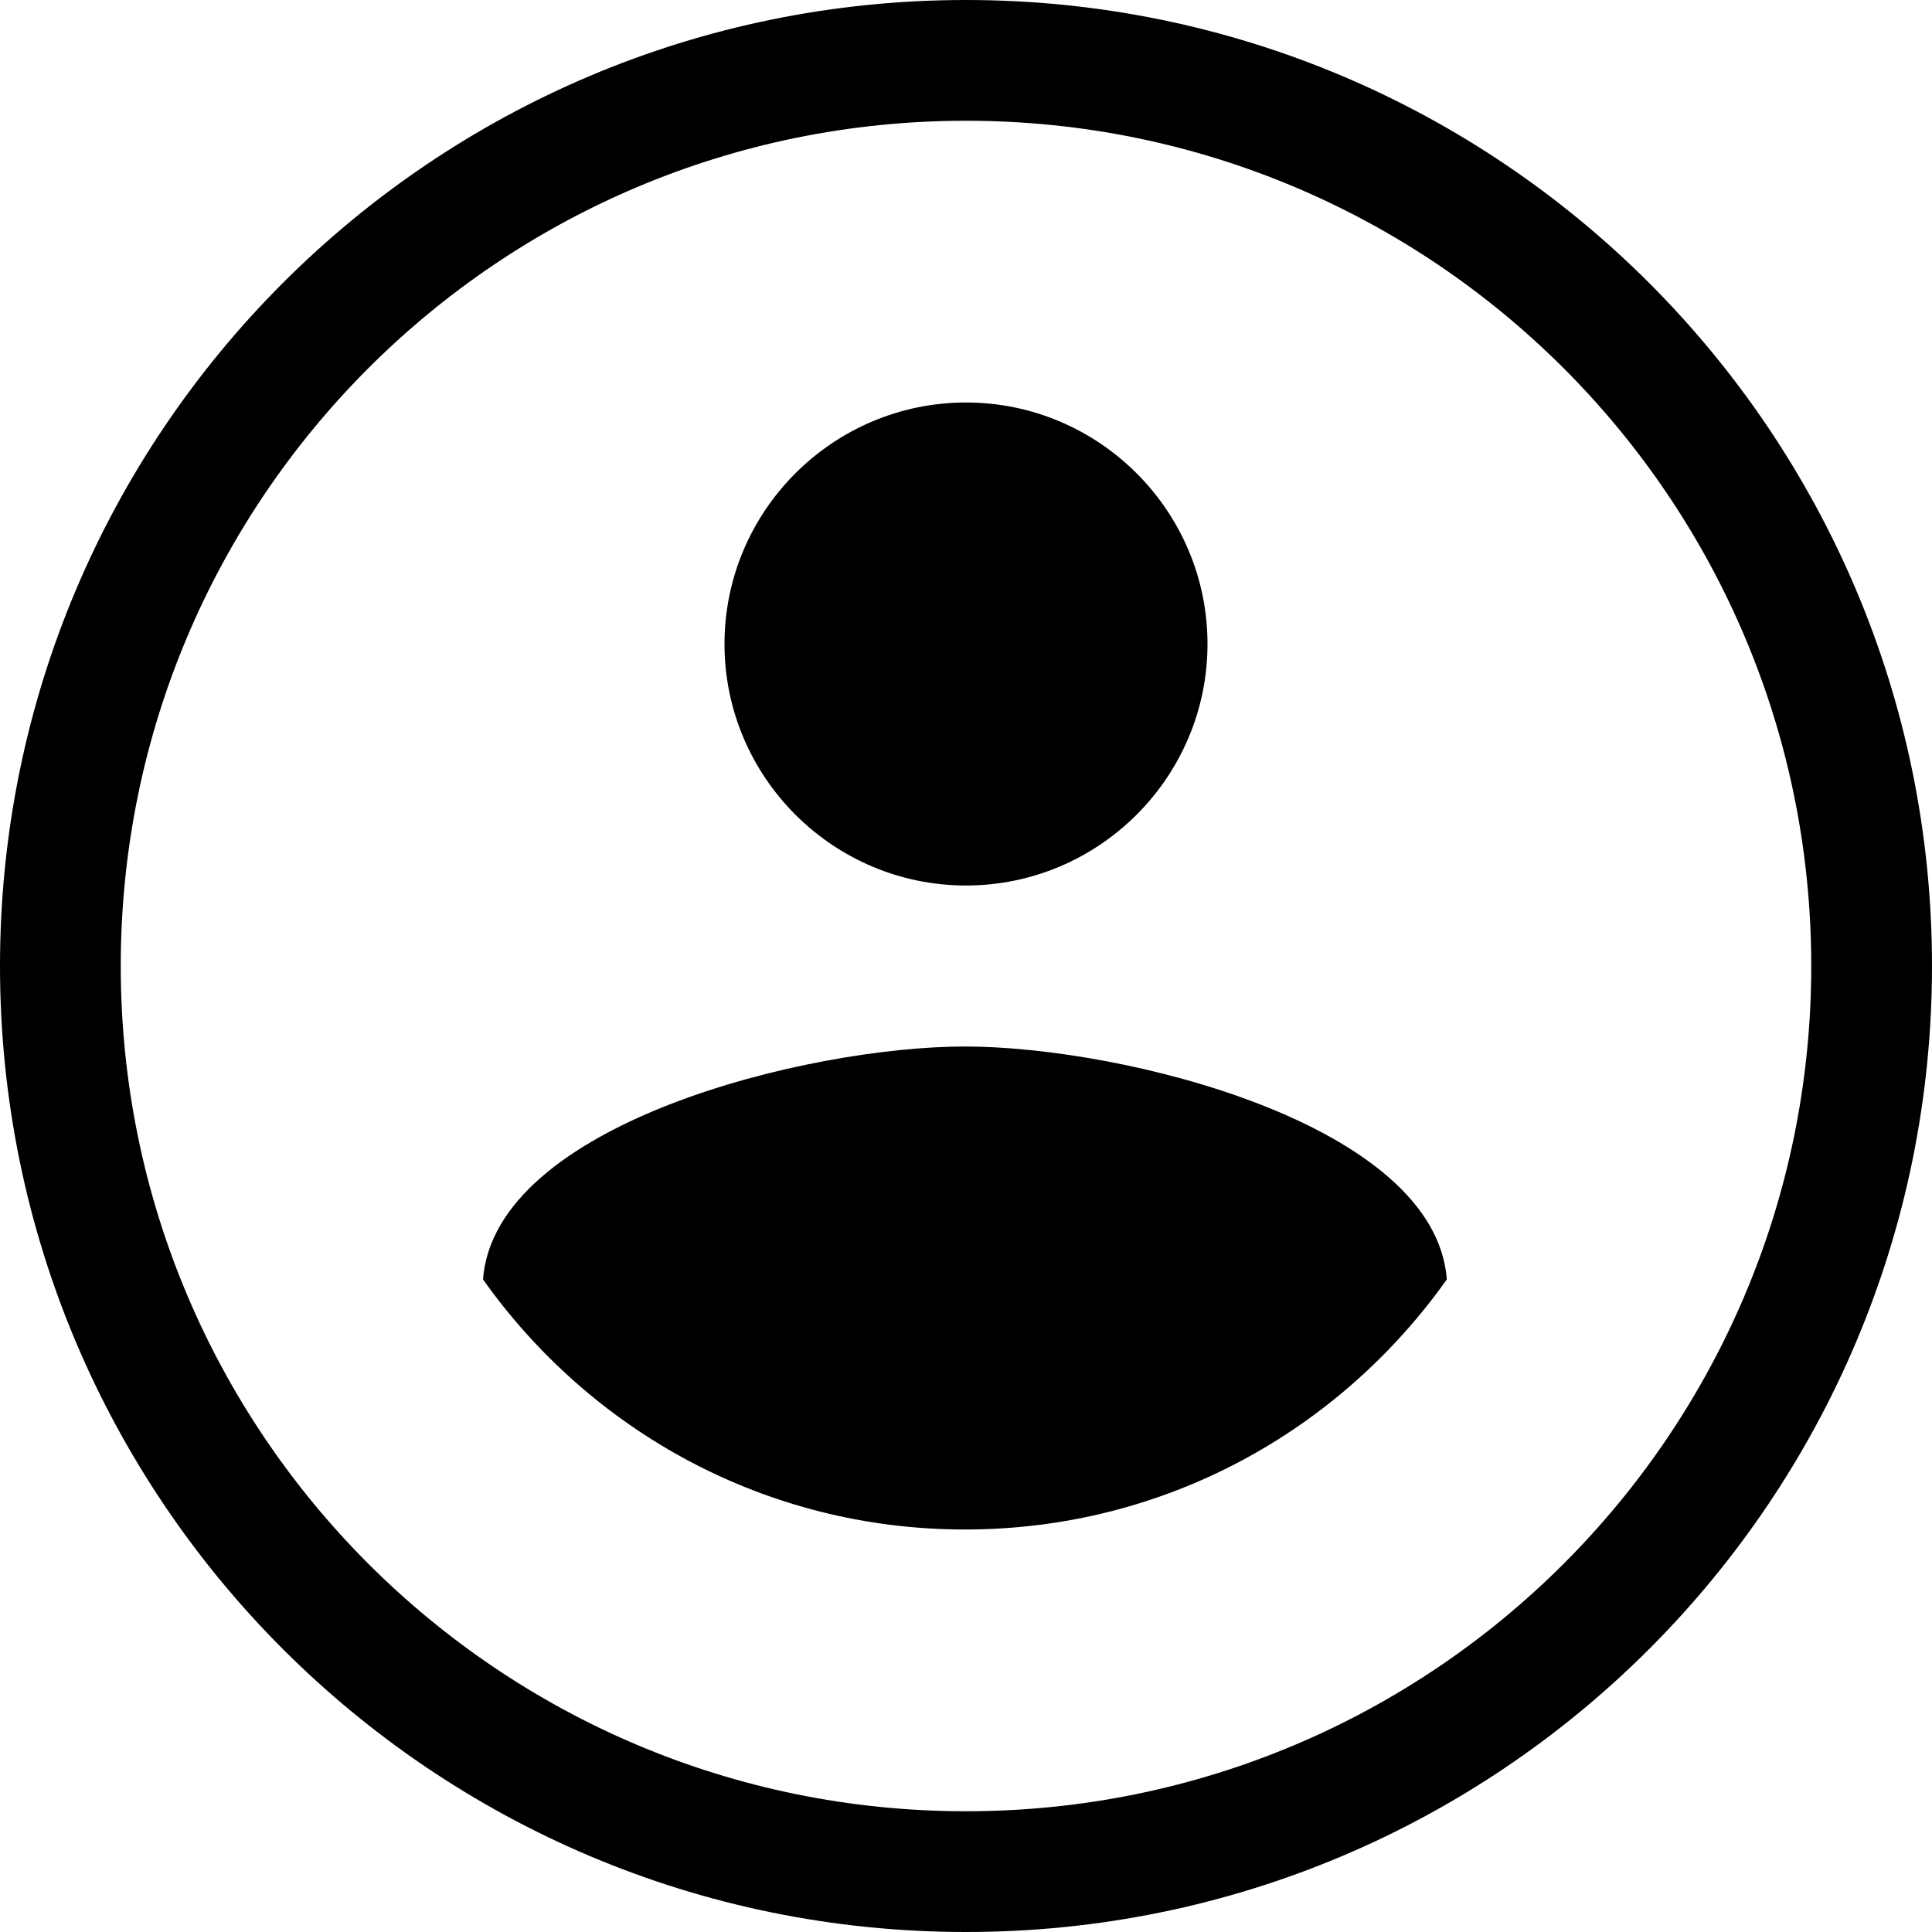
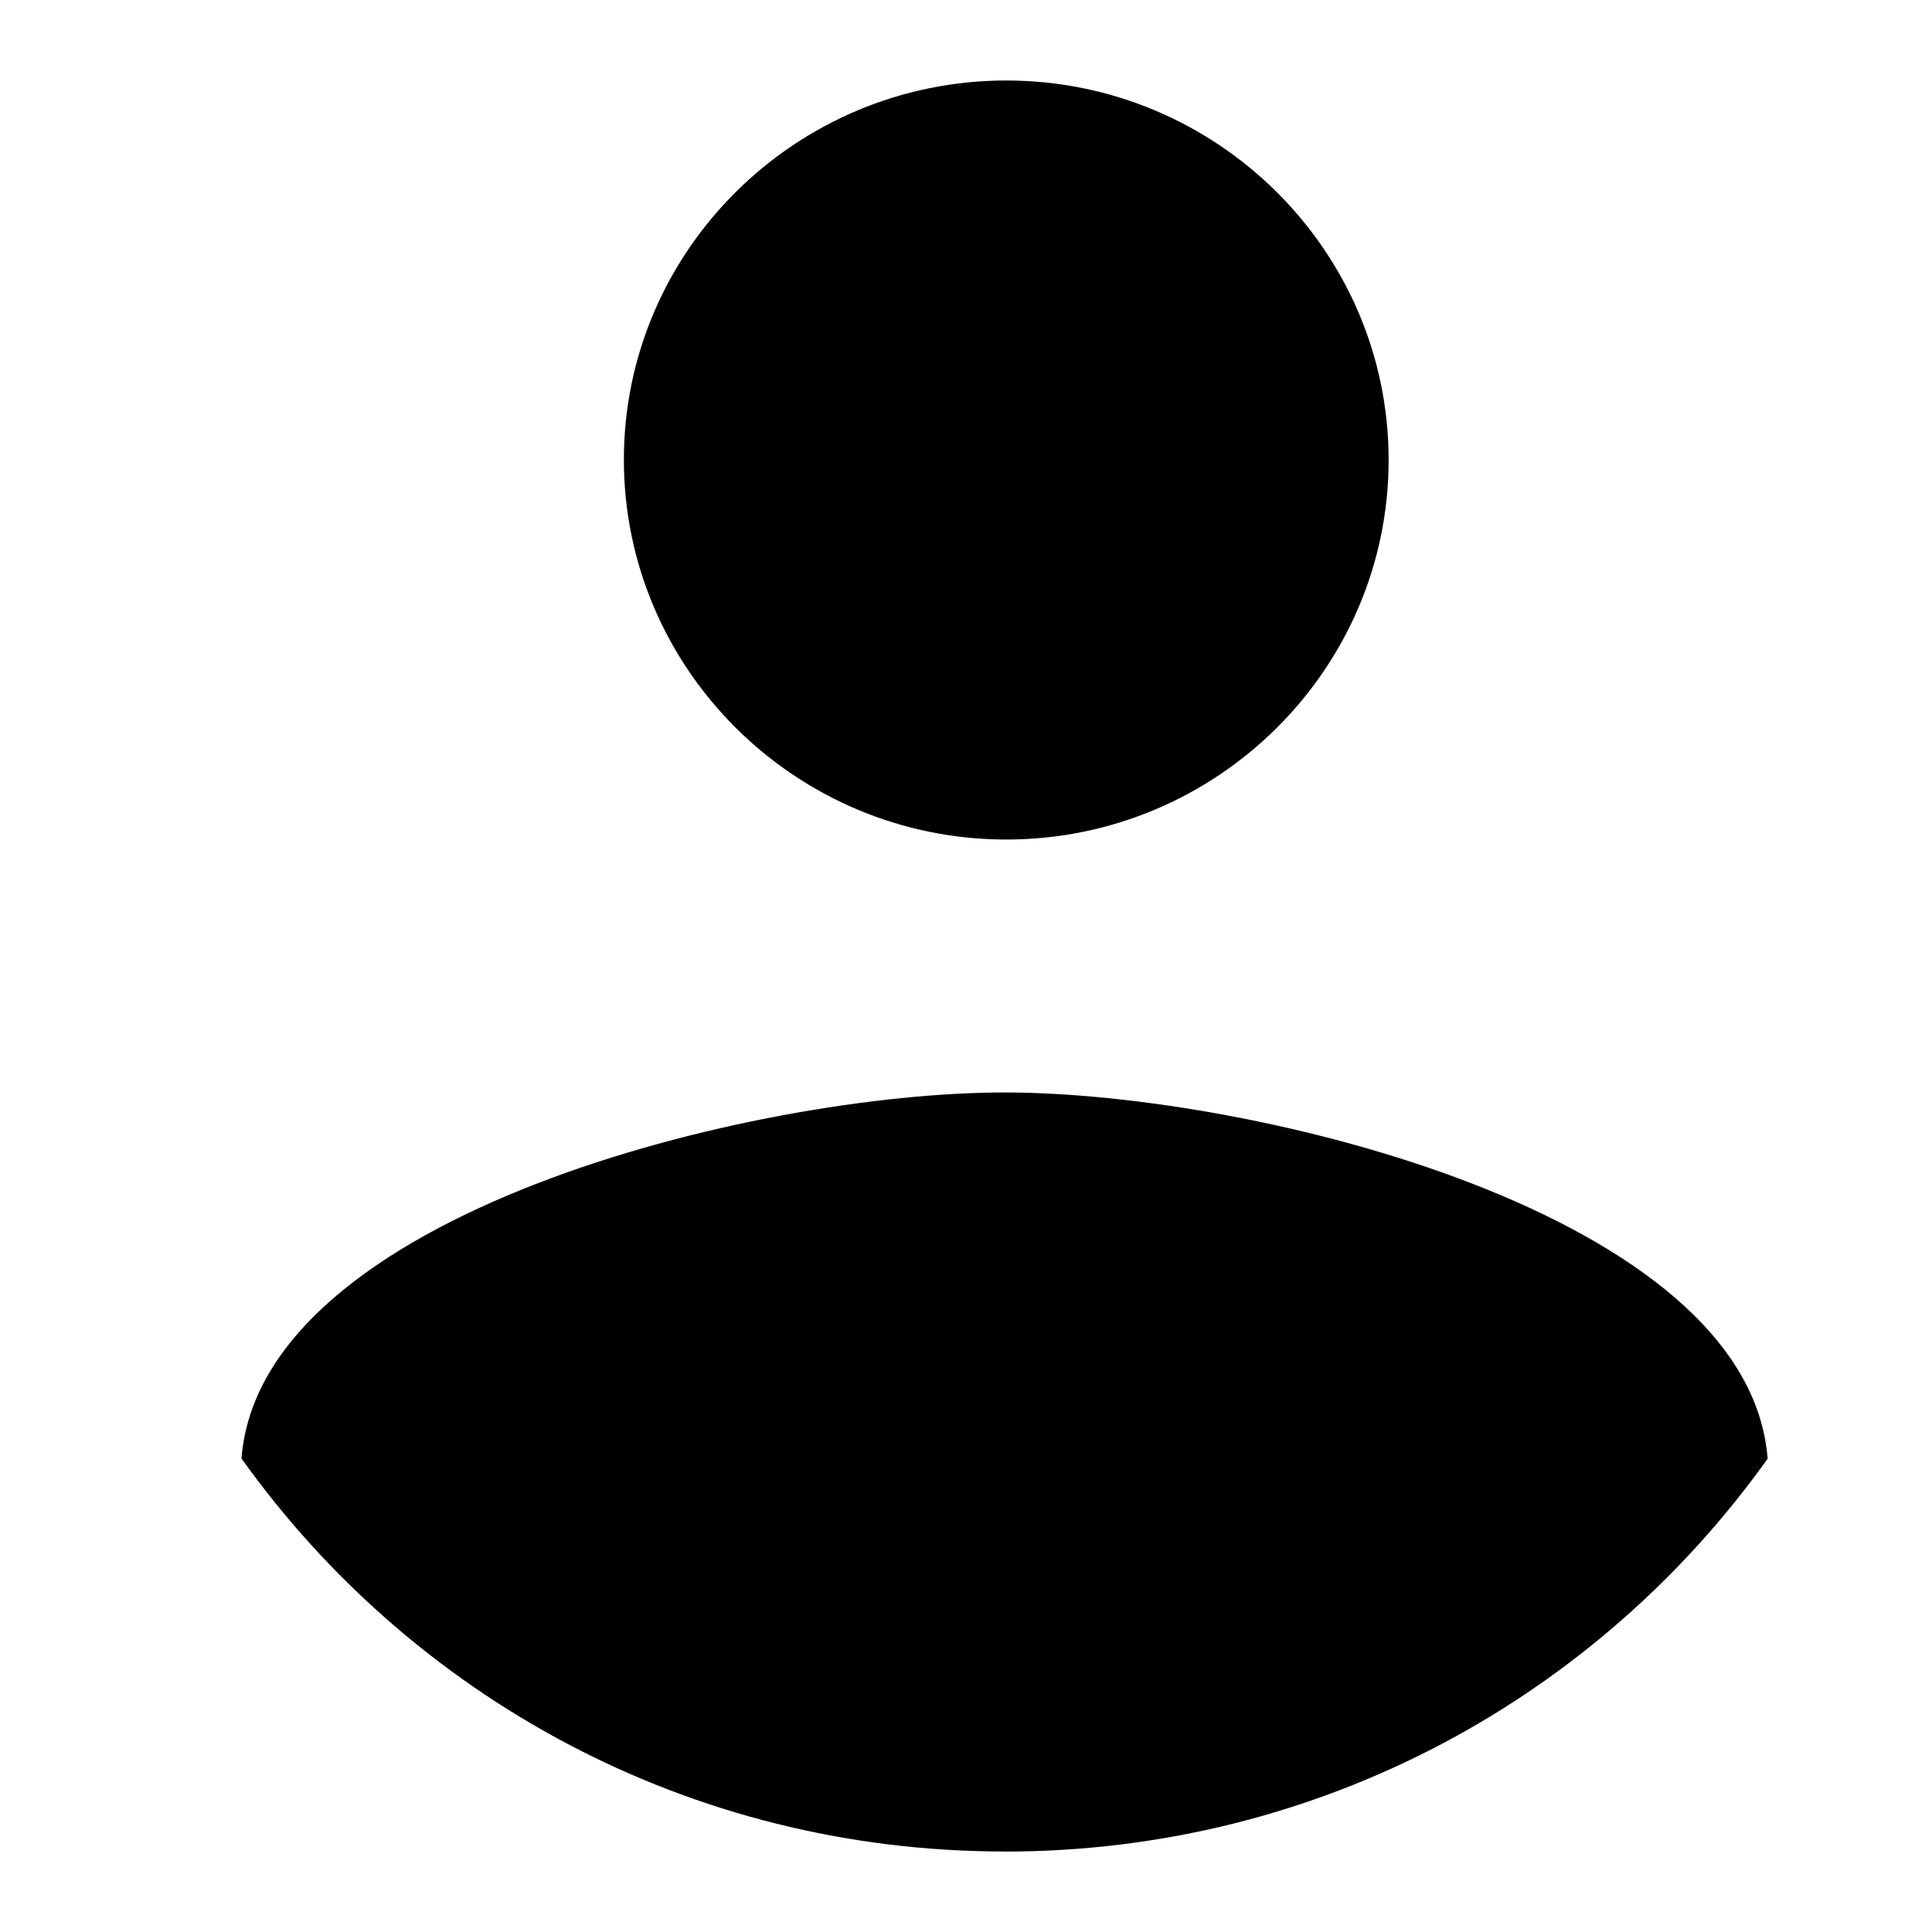
- <svg xmlns="http://www.w3.org/2000/svg" width="24" height="24" viewBox="0 0 24 24">
-   <g fill-rule="evenodd" stroke="none">
-     <path d="M1.5 12c0 5.8 4.7 10.5 10.5 10.5S22.5 17.8 22.5 12 17.8 1.5 12 1.5 1.5 6.2 1.5 12zM0 12C0 5.373 5.37 0 12 0c6.627 0 12 5.37 12 12 0 6.627-5.37 12-12 12-6.627 0-12-5.37-12-12z" />
-     <path d="M12 5c1.653 0 3 1.347 3 3s-1.347 3-3 3-3-1.347-3-3 1.347-3 3-3zm-.013 14C9.507 19 7.333 17.773 6 15.893 6.147 13.96 10.027 13 11.987 13s5.84.96 5.986 2.893C16.64 17.773 14.467 19 11.987 19z" />
-   </g>
+ <svg xmlns="http://www.w3.org/2000/svg" width="24" height="24">
+   <path fill-rule="evenodd" d="M12.5 1c2.618 0 4.75 2.116 4.75 4.714 0 2.598-2.132 4.715-4.75 4.715S7.75 8.31 7.75 5.71C7.75 3.116 9.882 1 12.5 1zm-.02 22C8.55 23 5.11 21.072 3 18.118c.232-3.038 6.376-4.547 9.48-4.547 3.102 0 9.246 1.51 9.478 4.55-2.11 2.955-5.552 4.88-9.48 4.88z" />
</svg>
